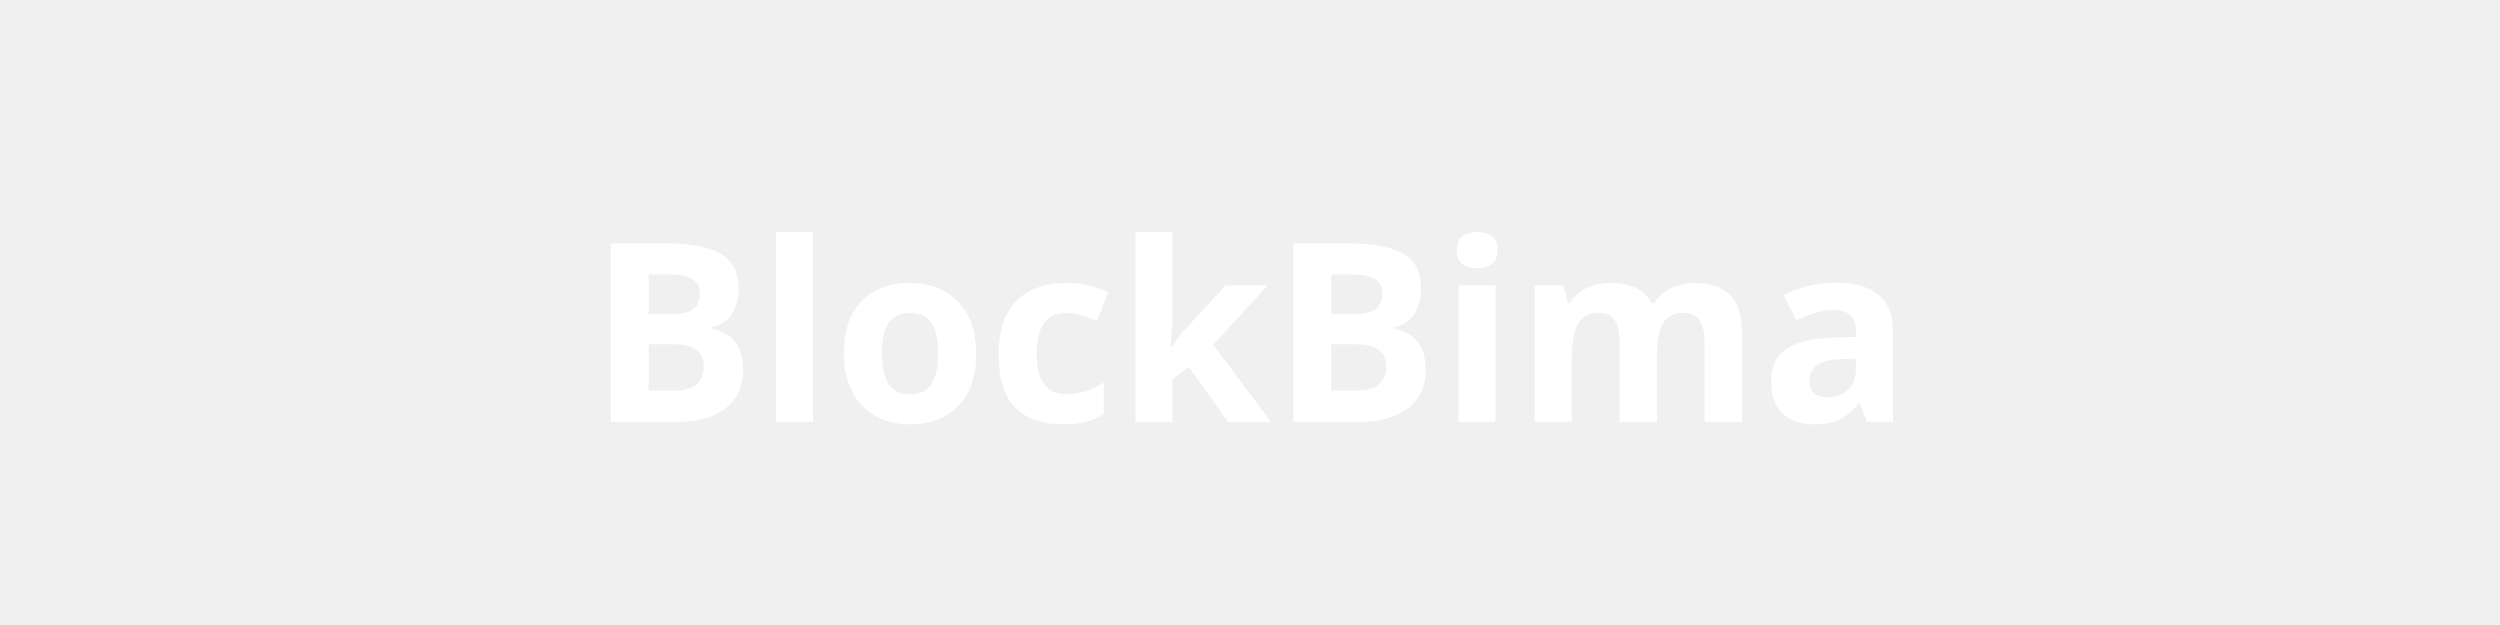
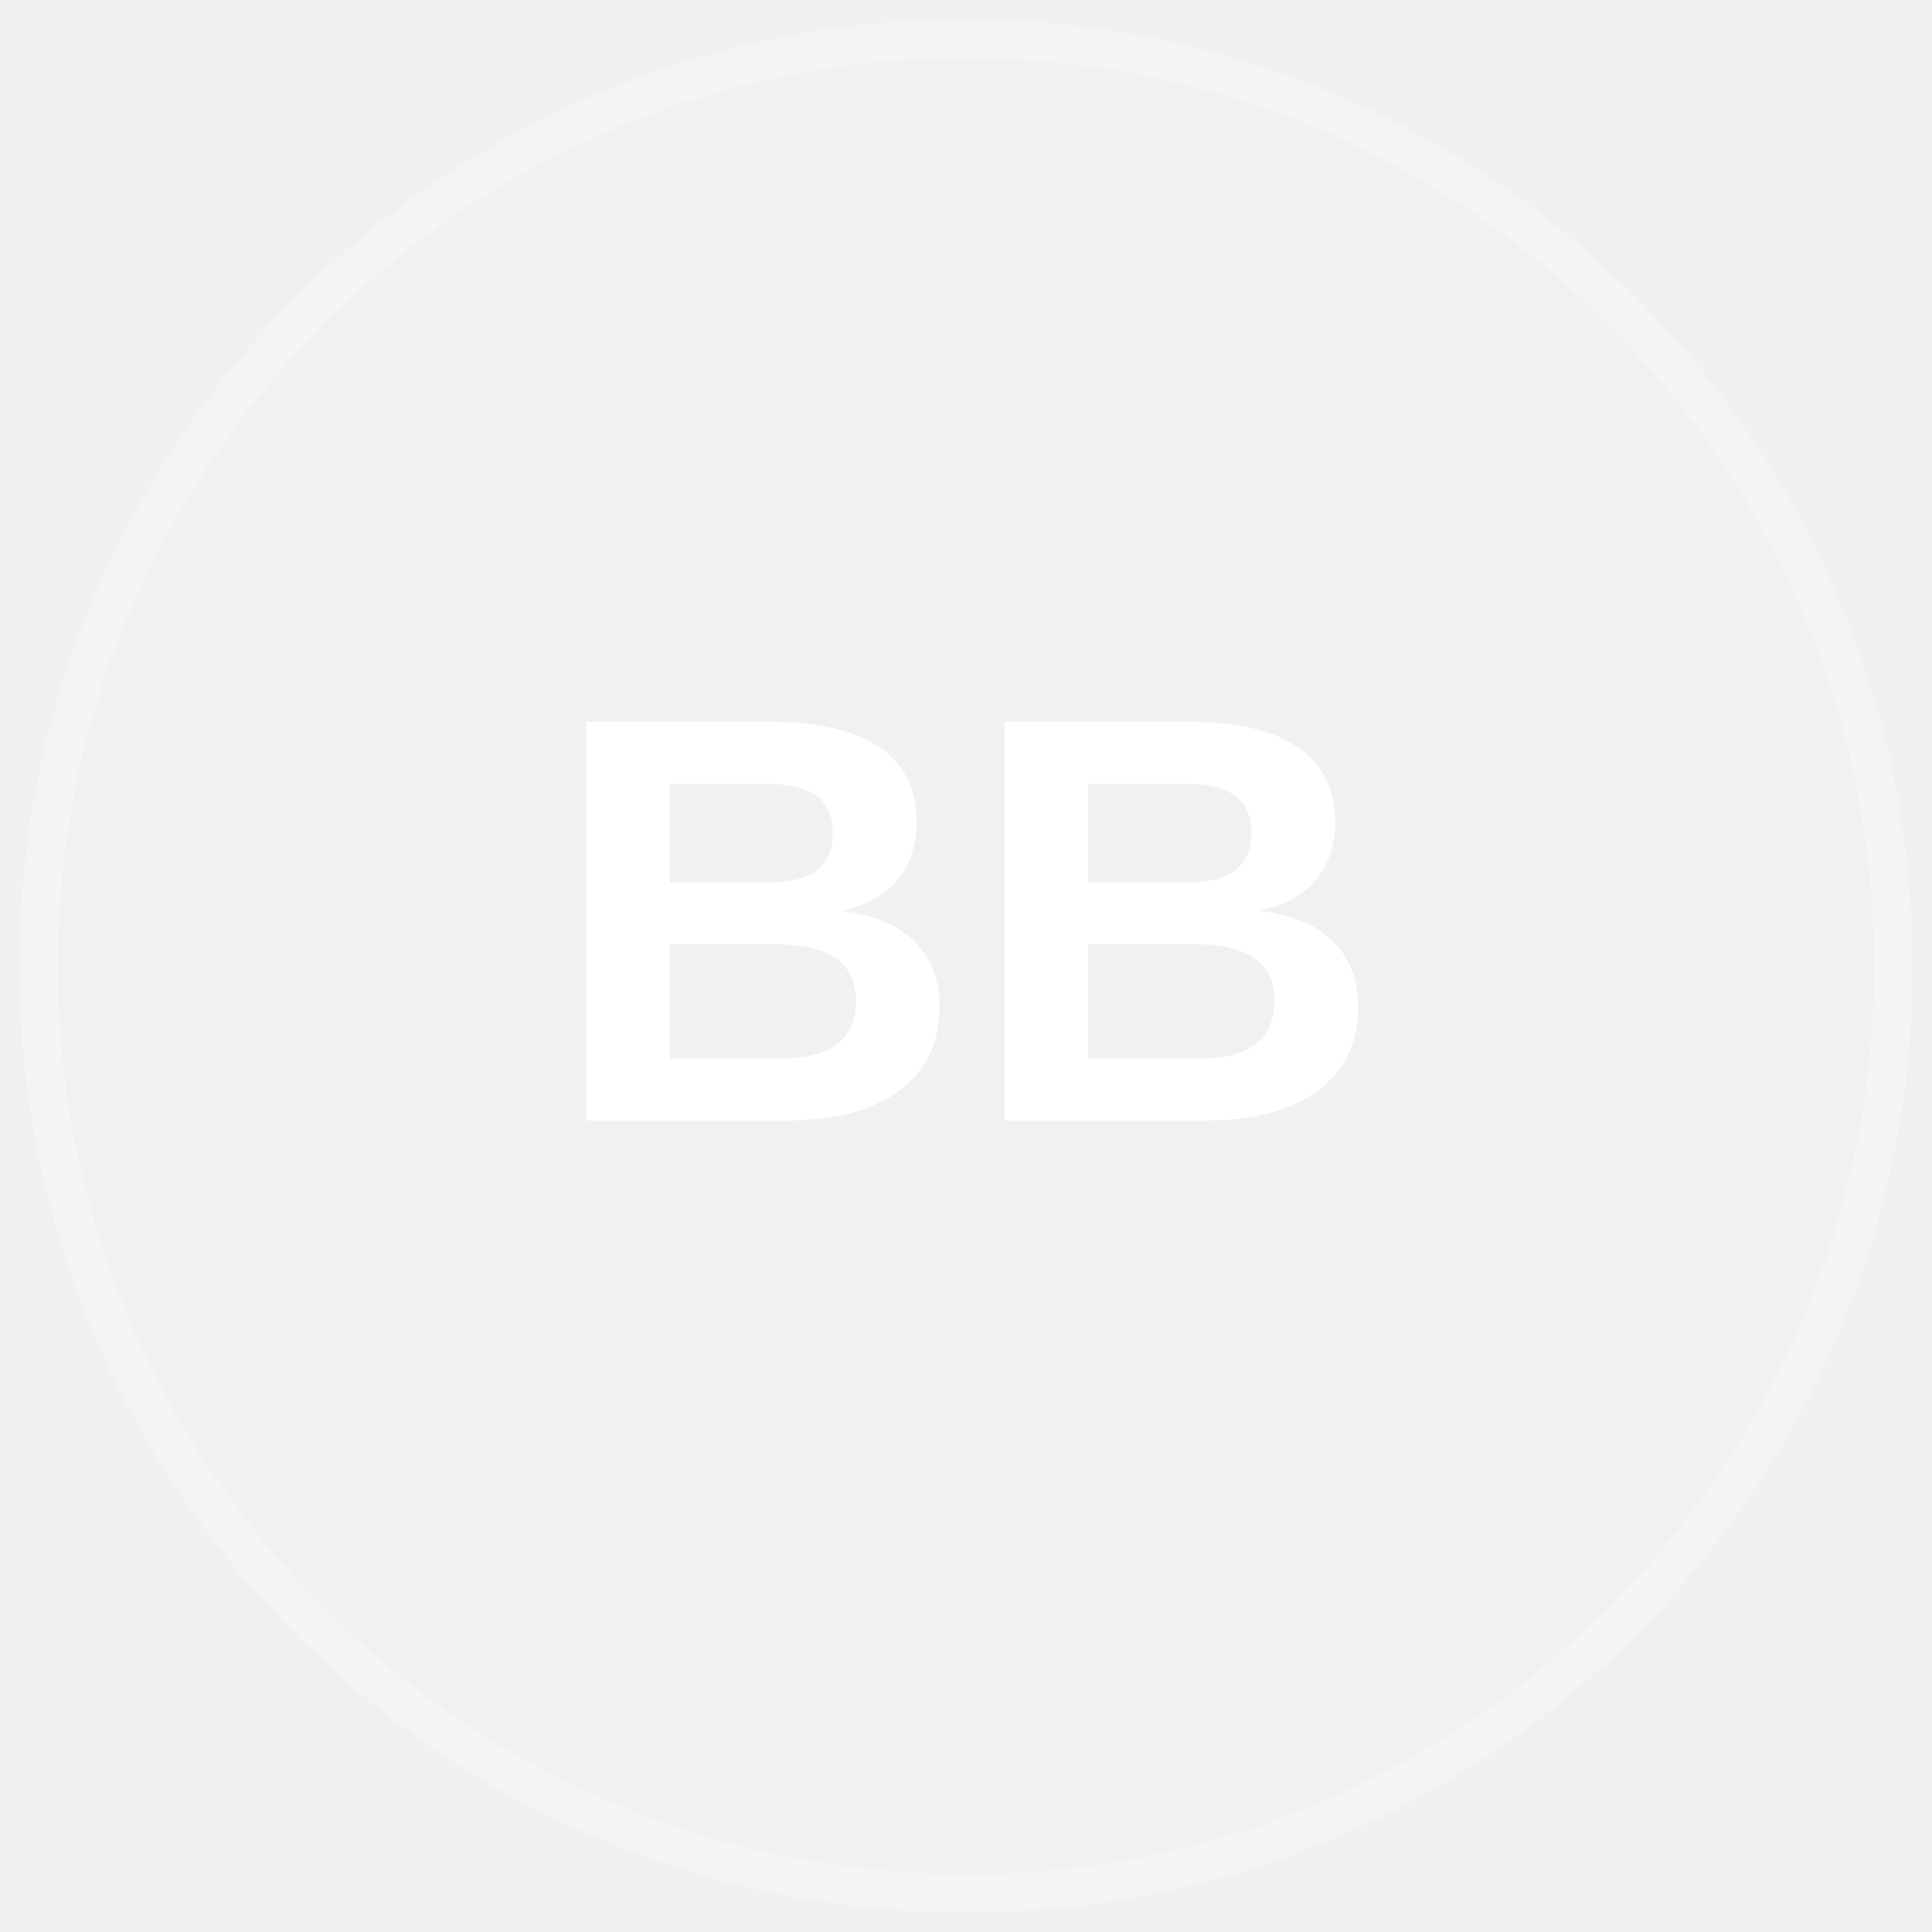
- <svg xmlns="http://www.w3.org/2000/svg" viewBox="0 0 160 40">
-   <text x="80" y="27" text-anchor="middle" font-family="Space Grotesk,sans-serif" font-weight="700" font-size="16" fill="#ffffff">BlockBima</text>
+ <svg xmlns="http://www.w3.org/2000/svg" viewBox="0 0 100 100">
+   <circle cx="50" cy="50" r="48" fill="rgba(255,255,255,0.1)" stroke="rgba(255,255,255,0.25)" stroke-width="2" />
+   <text x="50" y="58" text-anchor="middle" font-family="Space Grotesk,Arial,sans-serif" font-weight="700" font-size="30" fill="#ffffff">BB</text>
</svg>
